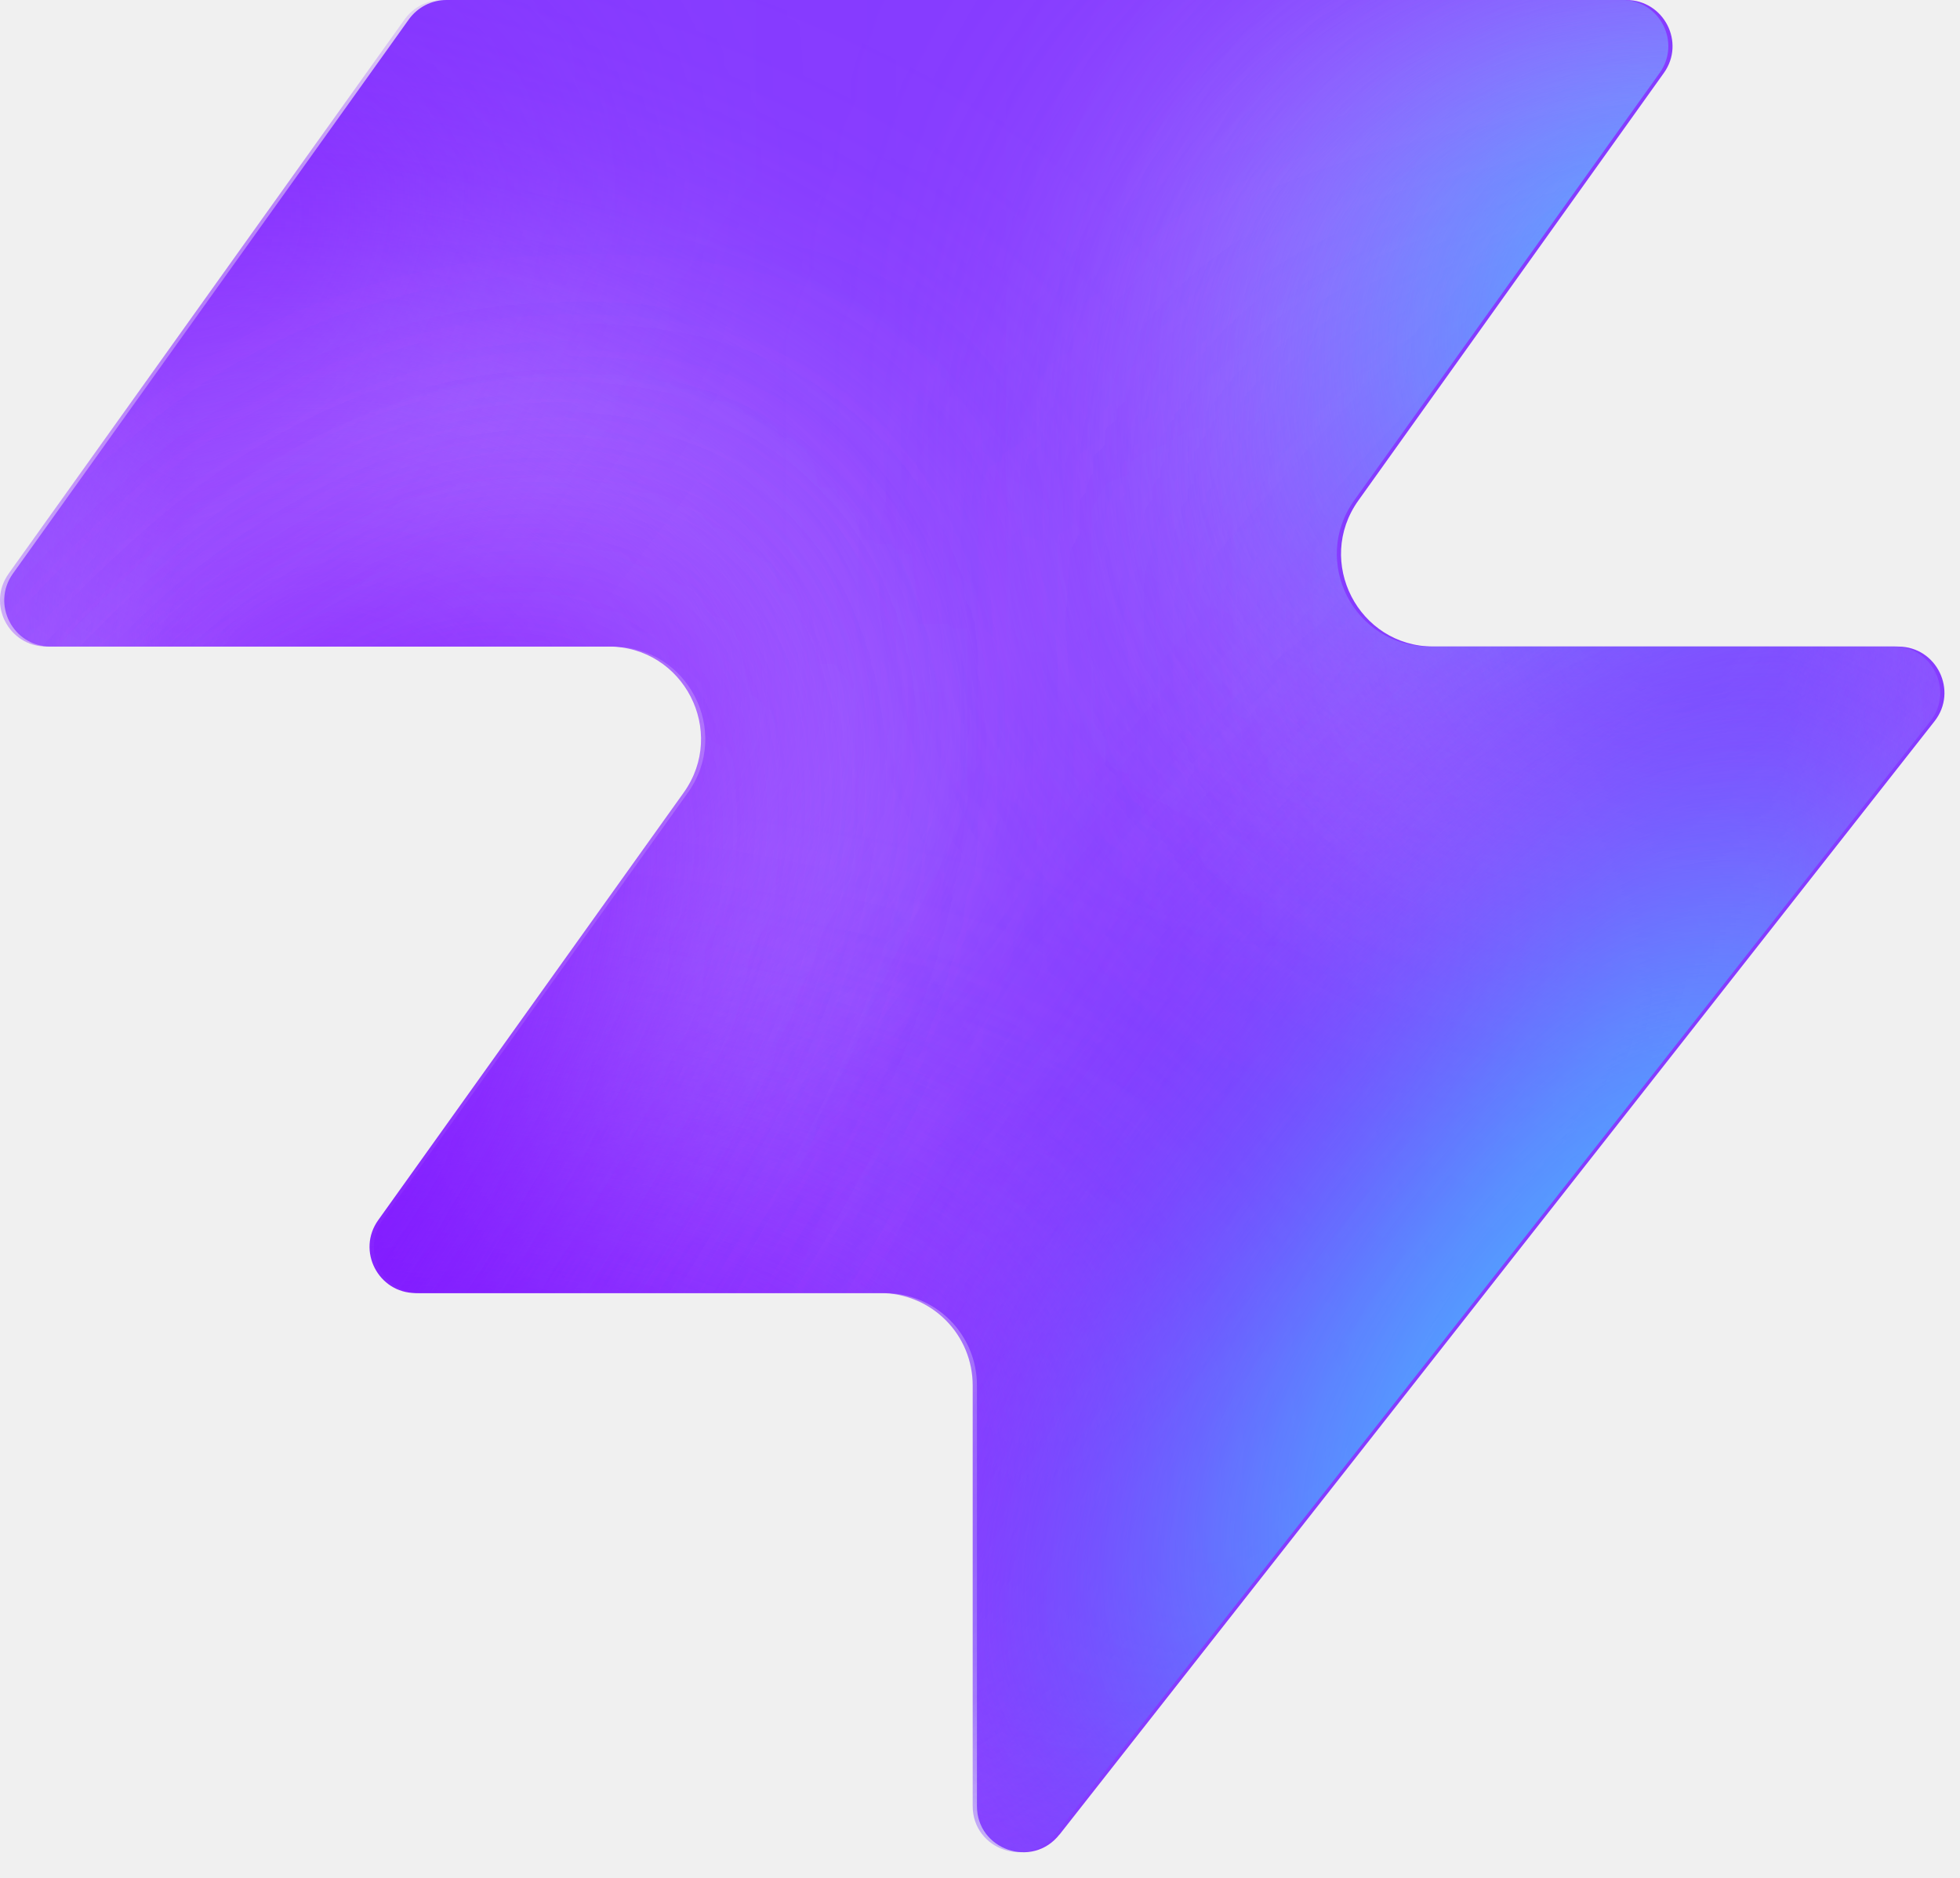
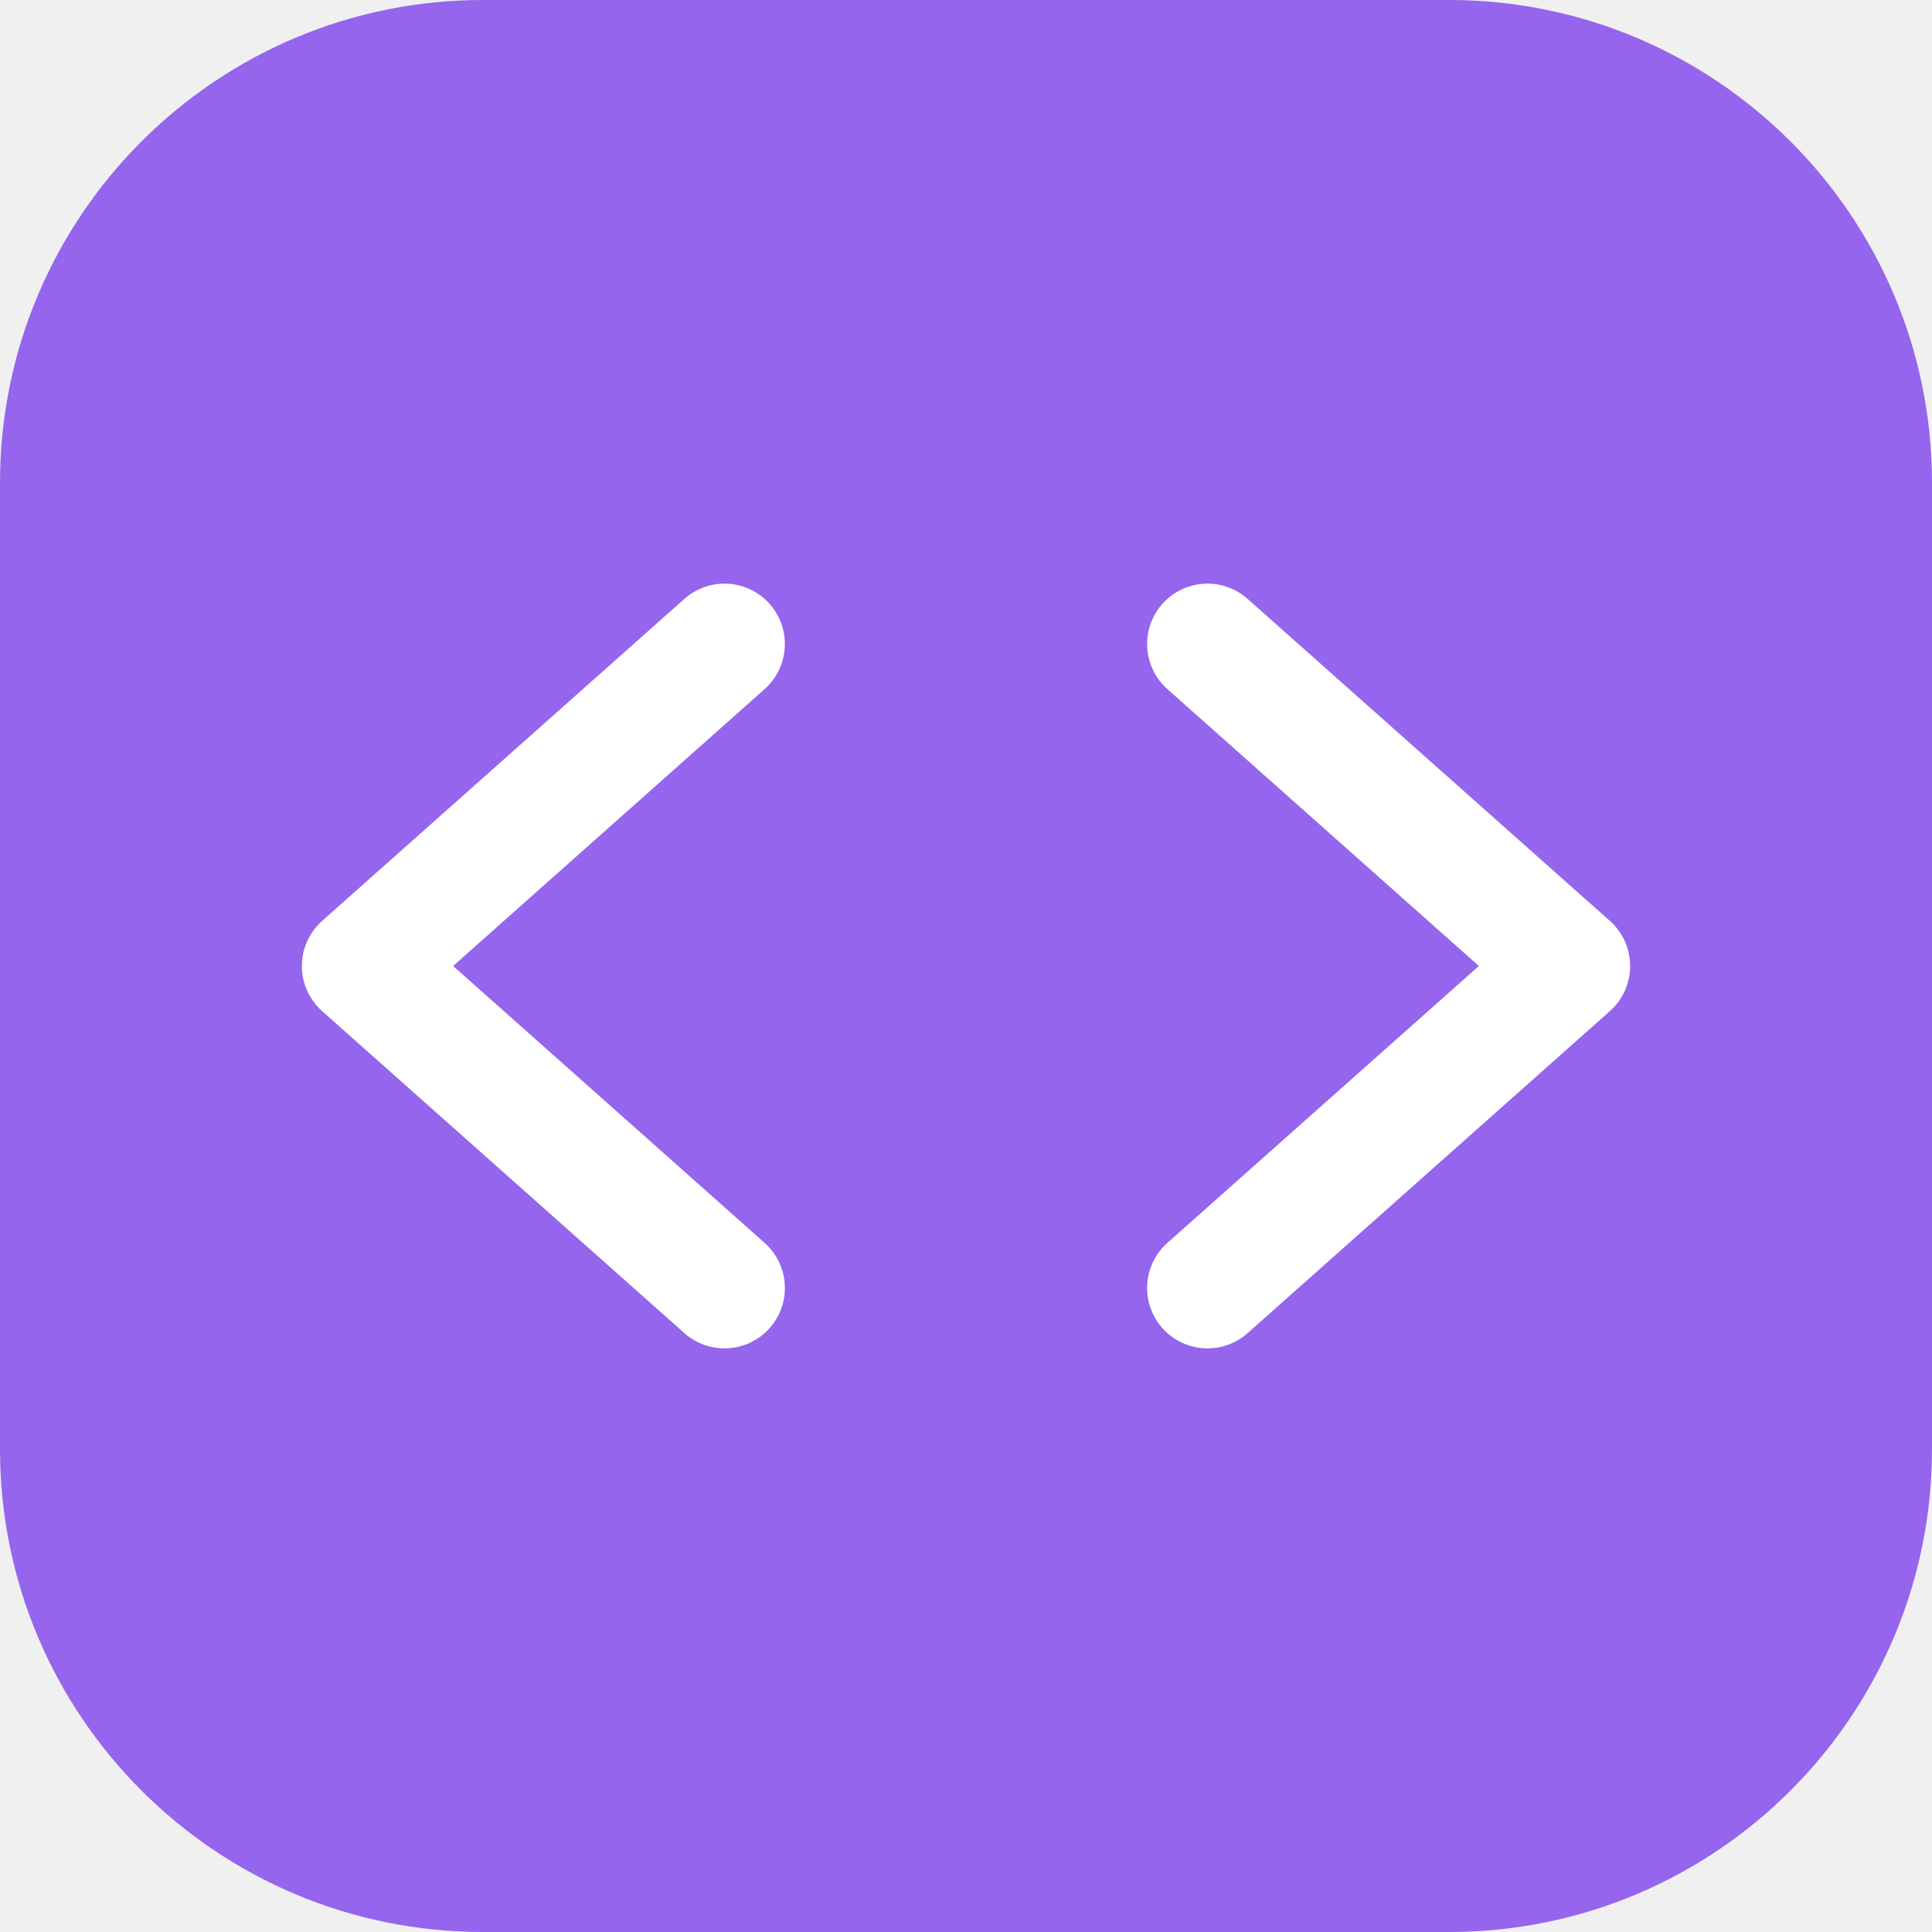
- <svg xmlns="http://www.w3.org/2000/svg" width="48" height="46" fill="none" viewBox="0 0 48 46">
-   <path fill="#863bff" d="M25.946 44.938c-.664.845-2.021.375-2.021-.698V33.937a2.26 2.26 0 0 0-2.262-2.262H10.287c-.92 0-1.456-1.04-.92-1.788l7.48-10.471c1.07-1.497 0-3.578-1.842-3.578H1.237c-.92 0-1.456-1.04-.92-1.788L10.013.474c.214-.297.556-.474.92-.474h28.894c.92 0 1.456 1.04.92 1.788l-7.48 10.471c-1.07 1.498 0 3.579 1.842 3.579h11.377c.943 0 1.473 1.088.89 1.83L25.947 44.94z" style="fill:#863bff;fill:color(display-p3 .525 .23 1);fill-opacity:1" />
-   <mask id="a" width="48" height="46" x="0" y="0" maskUnits="userSpaceOnUse" style="mask-type:alpha">
-     <path fill="#000" d="M25.842 44.938c-.664.844-2.021.375-2.021-.698V33.937a2.26 2.26 0 0 0-2.262-2.262H10.183c-.92 0-1.456-1.04-.92-1.788l7.48-10.471c1.07-1.498 0-3.579-1.842-3.579H1.133c-.92 0-1.456-1.04-.92-1.787L9.91.473c.214-.297.556-.474.92-.474h28.894c.92 0 1.456 1.04.92 1.788l-7.48 10.471c-1.07 1.498 0 3.578 1.842 3.578h11.377c.943 0 1.473 1.088.89 1.832L25.843 44.94z" style="fill:#000;fill-opacity:1" />
-   </mask>
-   <g mask="url(#a)">
-     <g filter="url(#b)">
-       <ellipse cx="5.508" cy="14.704" fill="#ede6ff" rx="5.508" ry="14.704" style="fill:#ede6ff;fill:color(display-p3 .927 .903 1);fill-opacity:1" transform="matrix(.00324 1 1 -.00324 -4.47 31.516)" />
-     </g>
-     <g filter="url(#c)">
-       <ellipse cx="10.399" cy="29.851" fill="#ede6ff" rx="10.399" ry="29.851" style="fill:#ede6ff;fill:color(display-p3 .927 .903 1);fill-opacity:1" transform="matrix(.00324 1 1 -.00324 -39.328 7.883)" />
-     </g>
-     <g filter="url(#d)">
-       <ellipse cx="5.508" cy="30.487" fill="#7e14ff" rx="5.508" ry="30.487" style="fill:#7e14ff;fill:color(display-p3 .492 .077 1);fill-opacity:1" transform="rotate(89.814 -25.913 -14.639)scale(1 -1)" />
-     </g>
-     <g filter="url(#e)">
-       <ellipse cx="5.508" cy="30.599" fill="#7e14ff" rx="5.508" ry="30.599" style="fill:#7e14ff;fill:color(display-p3 .492 .077 1);fill-opacity:1" transform="rotate(89.814 -32.644 -3.334)scale(1 -1)" />
-     </g>
-     <g filter="url(#f)">
-       <ellipse cx="5.508" cy="30.599" fill="#7e14ff" rx="5.508" ry="30.599" style="fill:#7e14ff;fill:color(display-p3 .492 .077 1);fill-opacity:1" transform="matrix(.00324 1 1 -.00324 -34.34 30.47)" />
-     </g>
-     <g filter="url(#g)">
-       <ellipse cx="14.072" cy="22.078" fill="#ede6ff" rx="14.072" ry="22.078" style="fill:#ede6ff;fill:color(display-p3 .927 .903 1);fill-opacity:1" transform="rotate(93.35 24.506 48.493)scale(-1 1)" />
-     </g>
-     <g filter="url(#h)">
-       <ellipse cx="3.47" cy="21.501" fill="#7e14ff" rx="3.47" ry="21.501" style="fill:#7e14ff;fill:color(display-p3 .492 .077 1);fill-opacity:1" transform="rotate(89.009 28.708 47.59)scale(-1 1)" />
-     </g>
-     <g filter="url(#i)">
-       <ellipse cx="3.47" cy="21.501" fill="#7e14ff" rx="3.47" ry="21.501" style="fill:#7e14ff;fill:color(display-p3 .492 .077 1);fill-opacity:1" transform="rotate(89.009 28.708 47.59)scale(-1 1)" />
-     </g>
-     <g filter="url(#j)">
-       <ellipse cx=".387" cy="8.972" fill="#7e14ff" rx="4.407" ry="29.108" style="fill:#7e14ff;fill:color(display-p3 .492 .077 1);fill-opacity:1" transform="rotate(39.51 .387 8.972)" />
-     </g>
-     <g filter="url(#k)">
-       <ellipse cx="47.523" cy="-6.092" fill="#7e14ff" rx="4.407" ry="29.108" style="fill:#7e14ff;fill:color(display-p3 .492 .077 1);fill-opacity:1" transform="rotate(37.892 47.523 -6.092)" />
-     </g>
-     <g filter="url(#l)">
-       <ellipse cx="41.412" cy="6.333" fill="#47bfff" rx="5.971" ry="9.665" style="fill:#47bfff;fill:color(display-p3 .28 .748 1);fill-opacity:1" transform="rotate(37.892 41.412 6.333)" />
-     </g>
-     <g filter="url(#m)">
-       <ellipse cx="-1.879" cy="38.332" fill="#7e14ff" rx="4.407" ry="29.108" style="fill:#7e14ff;fill:color(display-p3 .492 .077 1);fill-opacity:1" transform="rotate(37.892 -1.88 38.332)" />
-     </g>
-     <g filter="url(#n)">
-       <ellipse cx="-1.879" cy="38.332" fill="#7e14ff" rx="4.407" ry="29.108" style="fill:#7e14ff;fill:color(display-p3 .492 .077 1);fill-opacity:1" transform="rotate(37.892 -1.88 38.332)" />
-     </g>
-     <g filter="url(#o)">
-       <ellipse cx="35.651" cy="29.907" fill="#7e14ff" rx="4.407" ry="29.108" style="fill:#7e14ff;fill:color(display-p3 .492 .077 1);fill-opacity:1" transform="rotate(37.892 35.651 29.907)" />
-     </g>
-     <g filter="url(#p)">
-       <ellipse cx="38.418" cy="32.4" fill="#47bfff" rx="5.971" ry="15.297" style="fill:#47bfff;fill:color(display-p3 .28 .748 1);fill-opacity:1" transform="rotate(37.892 38.418 32.4)" />
-     </g>
-   </g>
-   <defs>
-     <filter id="b" width="60.045" height="41.654" x="-19.77" y="16.149" color-interpolation-filters="sRGB" filterUnits="userSpaceOnUse">
-       <feFlood flood-opacity="0" result="BackgroundImageFix" />
-       <feBlend in="SourceGraphic" in2="BackgroundImageFix" result="shape" />
-       <feGaussianBlur result="effect1_foregroundBlur_2002_17158" stdDeviation="7.659" />
-     </filter>
-     <filter id="c" width="90.34" height="51.437" x="-54.613" y="-7.533" color-interpolation-filters="sRGB" filterUnits="userSpaceOnUse">
-       <feFlood flood-opacity="0" result="BackgroundImageFix" />
-       <feBlend in="SourceGraphic" in2="BackgroundImageFix" result="shape" />
-       <feGaussianBlur result="effect1_foregroundBlur_2002_17158" stdDeviation="7.659" />
-     </filter>
-     <filter id="d" width="79.355" height="29.4" x="-49.64" y="2.03" color-interpolation-filters="sRGB" filterUnits="userSpaceOnUse">
-       <feFlood flood-opacity="0" result="BackgroundImageFix" />
-       <feBlend in="SourceGraphic" in2="BackgroundImageFix" result="shape" />
-       <feGaussianBlur result="effect1_foregroundBlur_2002_17158" stdDeviation="4.596" />
-     </filter>
-     <filter id="e" width="79.579" height="29.4" x="-45.045" y="20.029" color-interpolation-filters="sRGB" filterUnits="userSpaceOnUse">
-       <feFlood flood-opacity="0" result="BackgroundImageFix" />
-       <feBlend in="SourceGraphic" in2="BackgroundImageFix" result="shape" />
-       <feGaussianBlur result="effect1_foregroundBlur_2002_17158" stdDeviation="4.596" />
-     </filter>
-     <filter id="f" width="79.579" height="29.4" x="-43.513" y="21.178" color-interpolation-filters="sRGB" filterUnits="userSpaceOnUse">
-       <feFlood flood-opacity="0" result="BackgroundImageFix" />
-       <feBlend in="SourceGraphic" in2="BackgroundImageFix" result="shape" />
-       <feGaussianBlur result="effect1_foregroundBlur_2002_17158" stdDeviation="4.596" />
-     </filter>
-     <filter id="g" width="74.749" height="58.852" x="15.756" y="-17.901" color-interpolation-filters="sRGB" filterUnits="userSpaceOnUse">
-       <feFlood flood-opacity="0" result="BackgroundImageFix" />
-       <feBlend in="SourceGraphic" in2="BackgroundImageFix" result="shape" />
-       <feGaussianBlur result="effect1_foregroundBlur_2002_17158" stdDeviation="7.659" />
-     </filter>
-     <filter id="h" width="61.377" height="25.362" x="23.548" y="2.284" color-interpolation-filters="sRGB" filterUnits="userSpaceOnUse">
-       <feFlood flood-opacity="0" result="BackgroundImageFix" />
-       <feBlend in="SourceGraphic" in2="BackgroundImageFix" result="shape" />
-       <feGaussianBlur result="effect1_foregroundBlur_2002_17158" stdDeviation="4.596" />
-     </filter>
-     <filter id="i" width="61.377" height="25.362" x="23.548" y="2.284" color-interpolation-filters="sRGB" filterUnits="userSpaceOnUse">
-       <feFlood flood-opacity="0" result="BackgroundImageFix" />
-       <feBlend in="SourceGraphic" in2="BackgroundImageFix" result="shape" />
-       <feGaussianBlur result="effect1_foregroundBlur_2002_17158" stdDeviation="4.596" />
-     </filter>
-     <filter id="j" width="56.045" height="63.649" x="-27.636" y="-22.853" color-interpolation-filters="sRGB" filterUnits="userSpaceOnUse">
-       <feFlood flood-opacity="0" result="BackgroundImageFix" />
-       <feBlend in="SourceGraphic" in2="BackgroundImageFix" result="shape" />
-       <feGaussianBlur result="effect1_foregroundBlur_2002_17158" stdDeviation="4.596" />
-     </filter>
-     <filter id="k" width="54.814" height="64.646" x="20.116" y="-38.415" color-interpolation-filters="sRGB" filterUnits="userSpaceOnUse">
-       <feFlood flood-opacity="0" result="BackgroundImageFix" />
-       <feBlend in="SourceGraphic" in2="BackgroundImageFix" result="shape" />
-       <feGaussianBlur result="effect1_foregroundBlur_2002_17158" stdDeviation="4.596" />
-     </filter>
-     <filter id="l" width="33.541" height="35.313" x="24.641" y="-11.323" color-interpolation-filters="sRGB" filterUnits="userSpaceOnUse">
-       <feFlood flood-opacity="0" result="BackgroundImageFix" />
-       <feBlend in="SourceGraphic" in2="BackgroundImageFix" result="shape" />
-       <feGaussianBlur result="effect1_foregroundBlur_2002_17158" stdDeviation="4.596" />
-     </filter>
-     <filter id="m" width="54.814" height="64.646" x="-29.286" y="6.009" color-interpolation-filters="sRGB" filterUnits="userSpaceOnUse">
-       <feFlood flood-opacity="0" result="BackgroundImageFix" />
-       <feBlend in="SourceGraphic" in2="BackgroundImageFix" result="shape" />
-       <feGaussianBlur result="effect1_foregroundBlur_2002_17158" stdDeviation="4.596" />
-     </filter>
-     <filter id="n" width="54.814" height="64.646" x="-29.286" y="6.009" color-interpolation-filters="sRGB" filterUnits="userSpaceOnUse">
-       <feFlood flood-opacity="0" result="BackgroundImageFix" />
-       <feBlend in="SourceGraphic" in2="BackgroundImageFix" result="shape" />
-       <feGaussianBlur result="effect1_foregroundBlur_2002_17158" stdDeviation="4.596" />
-     </filter>
-     <filter id="o" width="54.814" height="64.646" x="8.244" y="-2.416" color-interpolation-filters="sRGB" filterUnits="userSpaceOnUse">
-       <feFlood flood-opacity="0" result="BackgroundImageFix" />
-       <feBlend in="SourceGraphic" in2="BackgroundImageFix" result="shape" />
-       <feGaussianBlur result="effect1_foregroundBlur_2002_17158" stdDeviation="4.596" />
-     </filter>
-     <filter id="p" width="39.409" height="43.623" x="18.713" y="10.588" color-interpolation-filters="sRGB" filterUnits="userSpaceOnUse">
-       <feFlood flood-opacity="0" result="BackgroundImageFix" />
-       <feBlend in="SourceGraphic" in2="BackgroundImageFix" result="shape" />
-       <feGaussianBlur result="effect1_foregroundBlur_2002_17158" stdDeviation="4.596" />
-     </filter>
-   </defs>
+ <svg xmlns="http://www.w3.org/2000/svg" width="48" height="48" viewBox="0 0 48 48" fill="none">
+   <rect width="48" height="48" rx="12" fill="#8953ece1" />
+   <path d="M18 16L9 24l9 8" stroke="#fff" stroke-width="3" stroke-linecap="round" stroke-linejoin="round" />
+   <path d="M30 16l9 8-9 8" stroke="#fff" stroke-width="3" stroke-linecap="round" stroke-linejoin="round" />
</svg>
